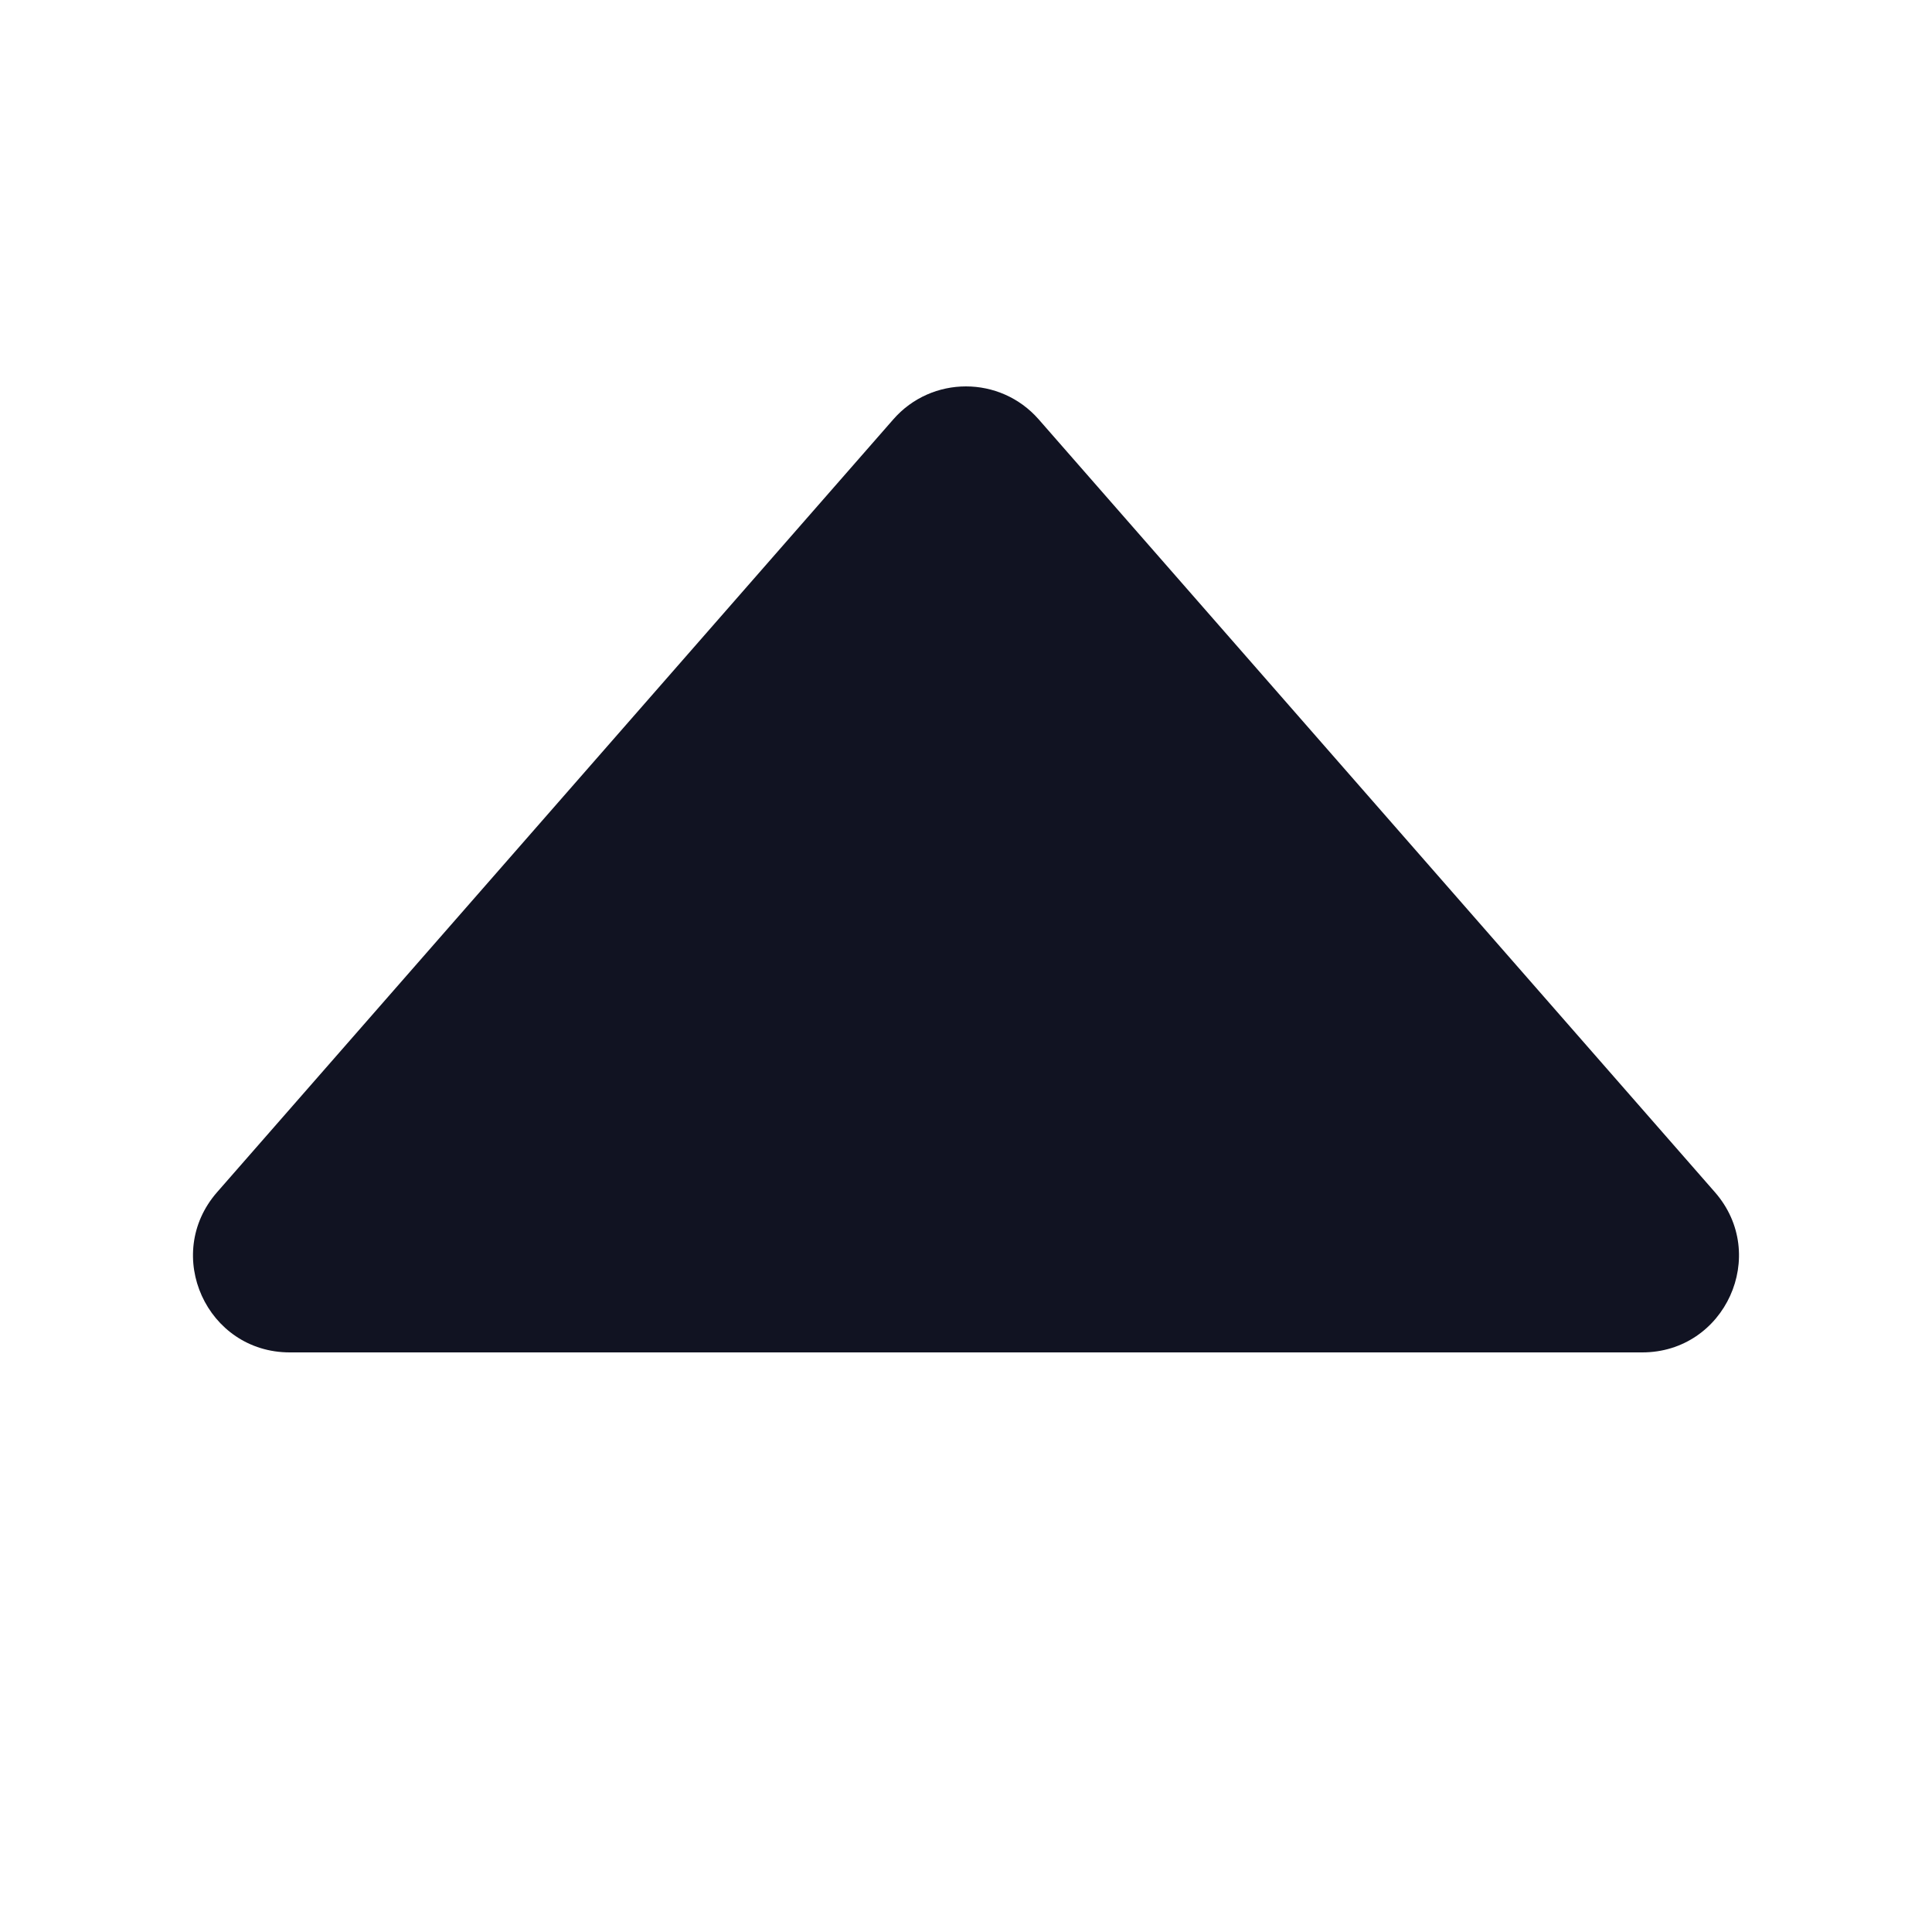
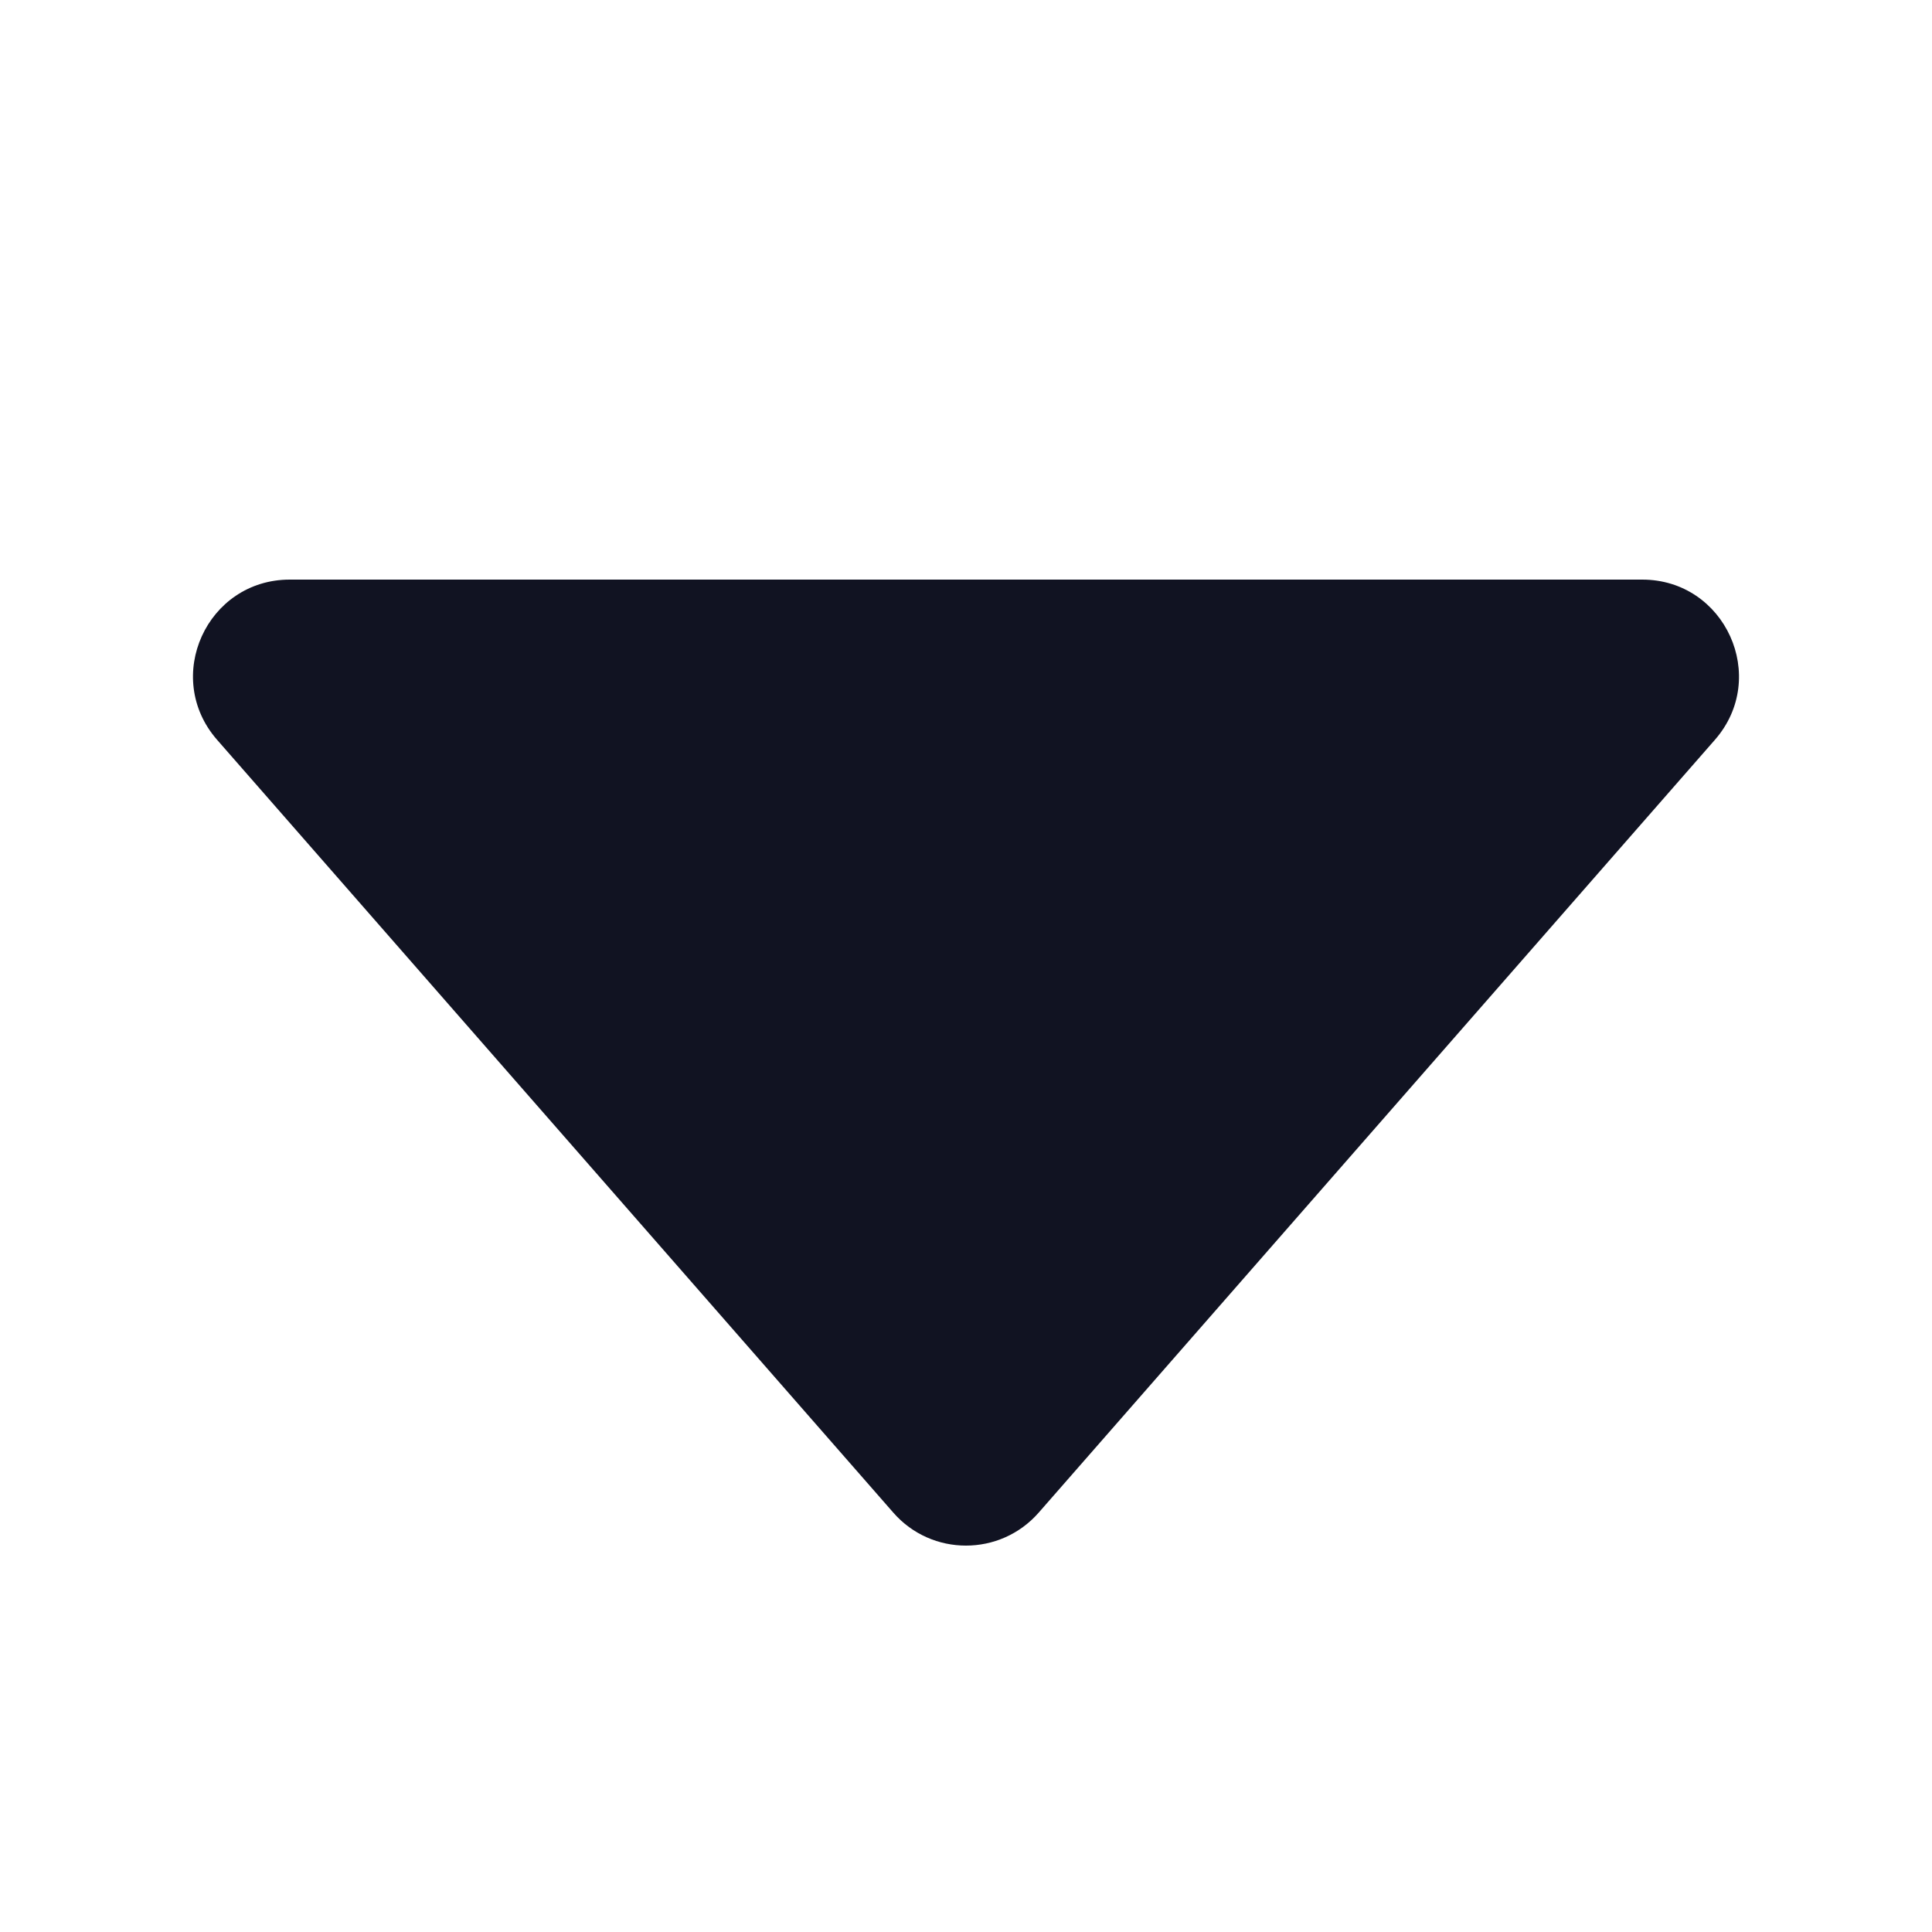
- <svg xmlns="http://www.w3.org/2000/svg" width="currect" height="currect" viewBox="0 0 16 16" fill="none">
-   <path d="M8.602 3.473L14.202 9.873C14.655 10.391 14.287 11.2 13.6 11.2L2.4 11.2C1.712 11.2 1.345 10.391 1.798 9.873L7.398 3.473C7.716 3.109 8.283 3.109 8.602 3.473Z" fill="#111322" />
+ <svg xmlns="http://www.w3.org/2000/svg" width="current" height="current" viewBox="0 0 16 16" fill="none">
+   <path d="M8.602 12.527L14.202 6.127C14.655 5.609 14.287 4.8 13.6 4.8L2.4 4.8C1.712 4.8 1.345 5.609 1.798 6.127L7.398 12.527C7.716 12.891 8.283 12.891 8.602 12.527Z" fill="#111322" />
</svg>
